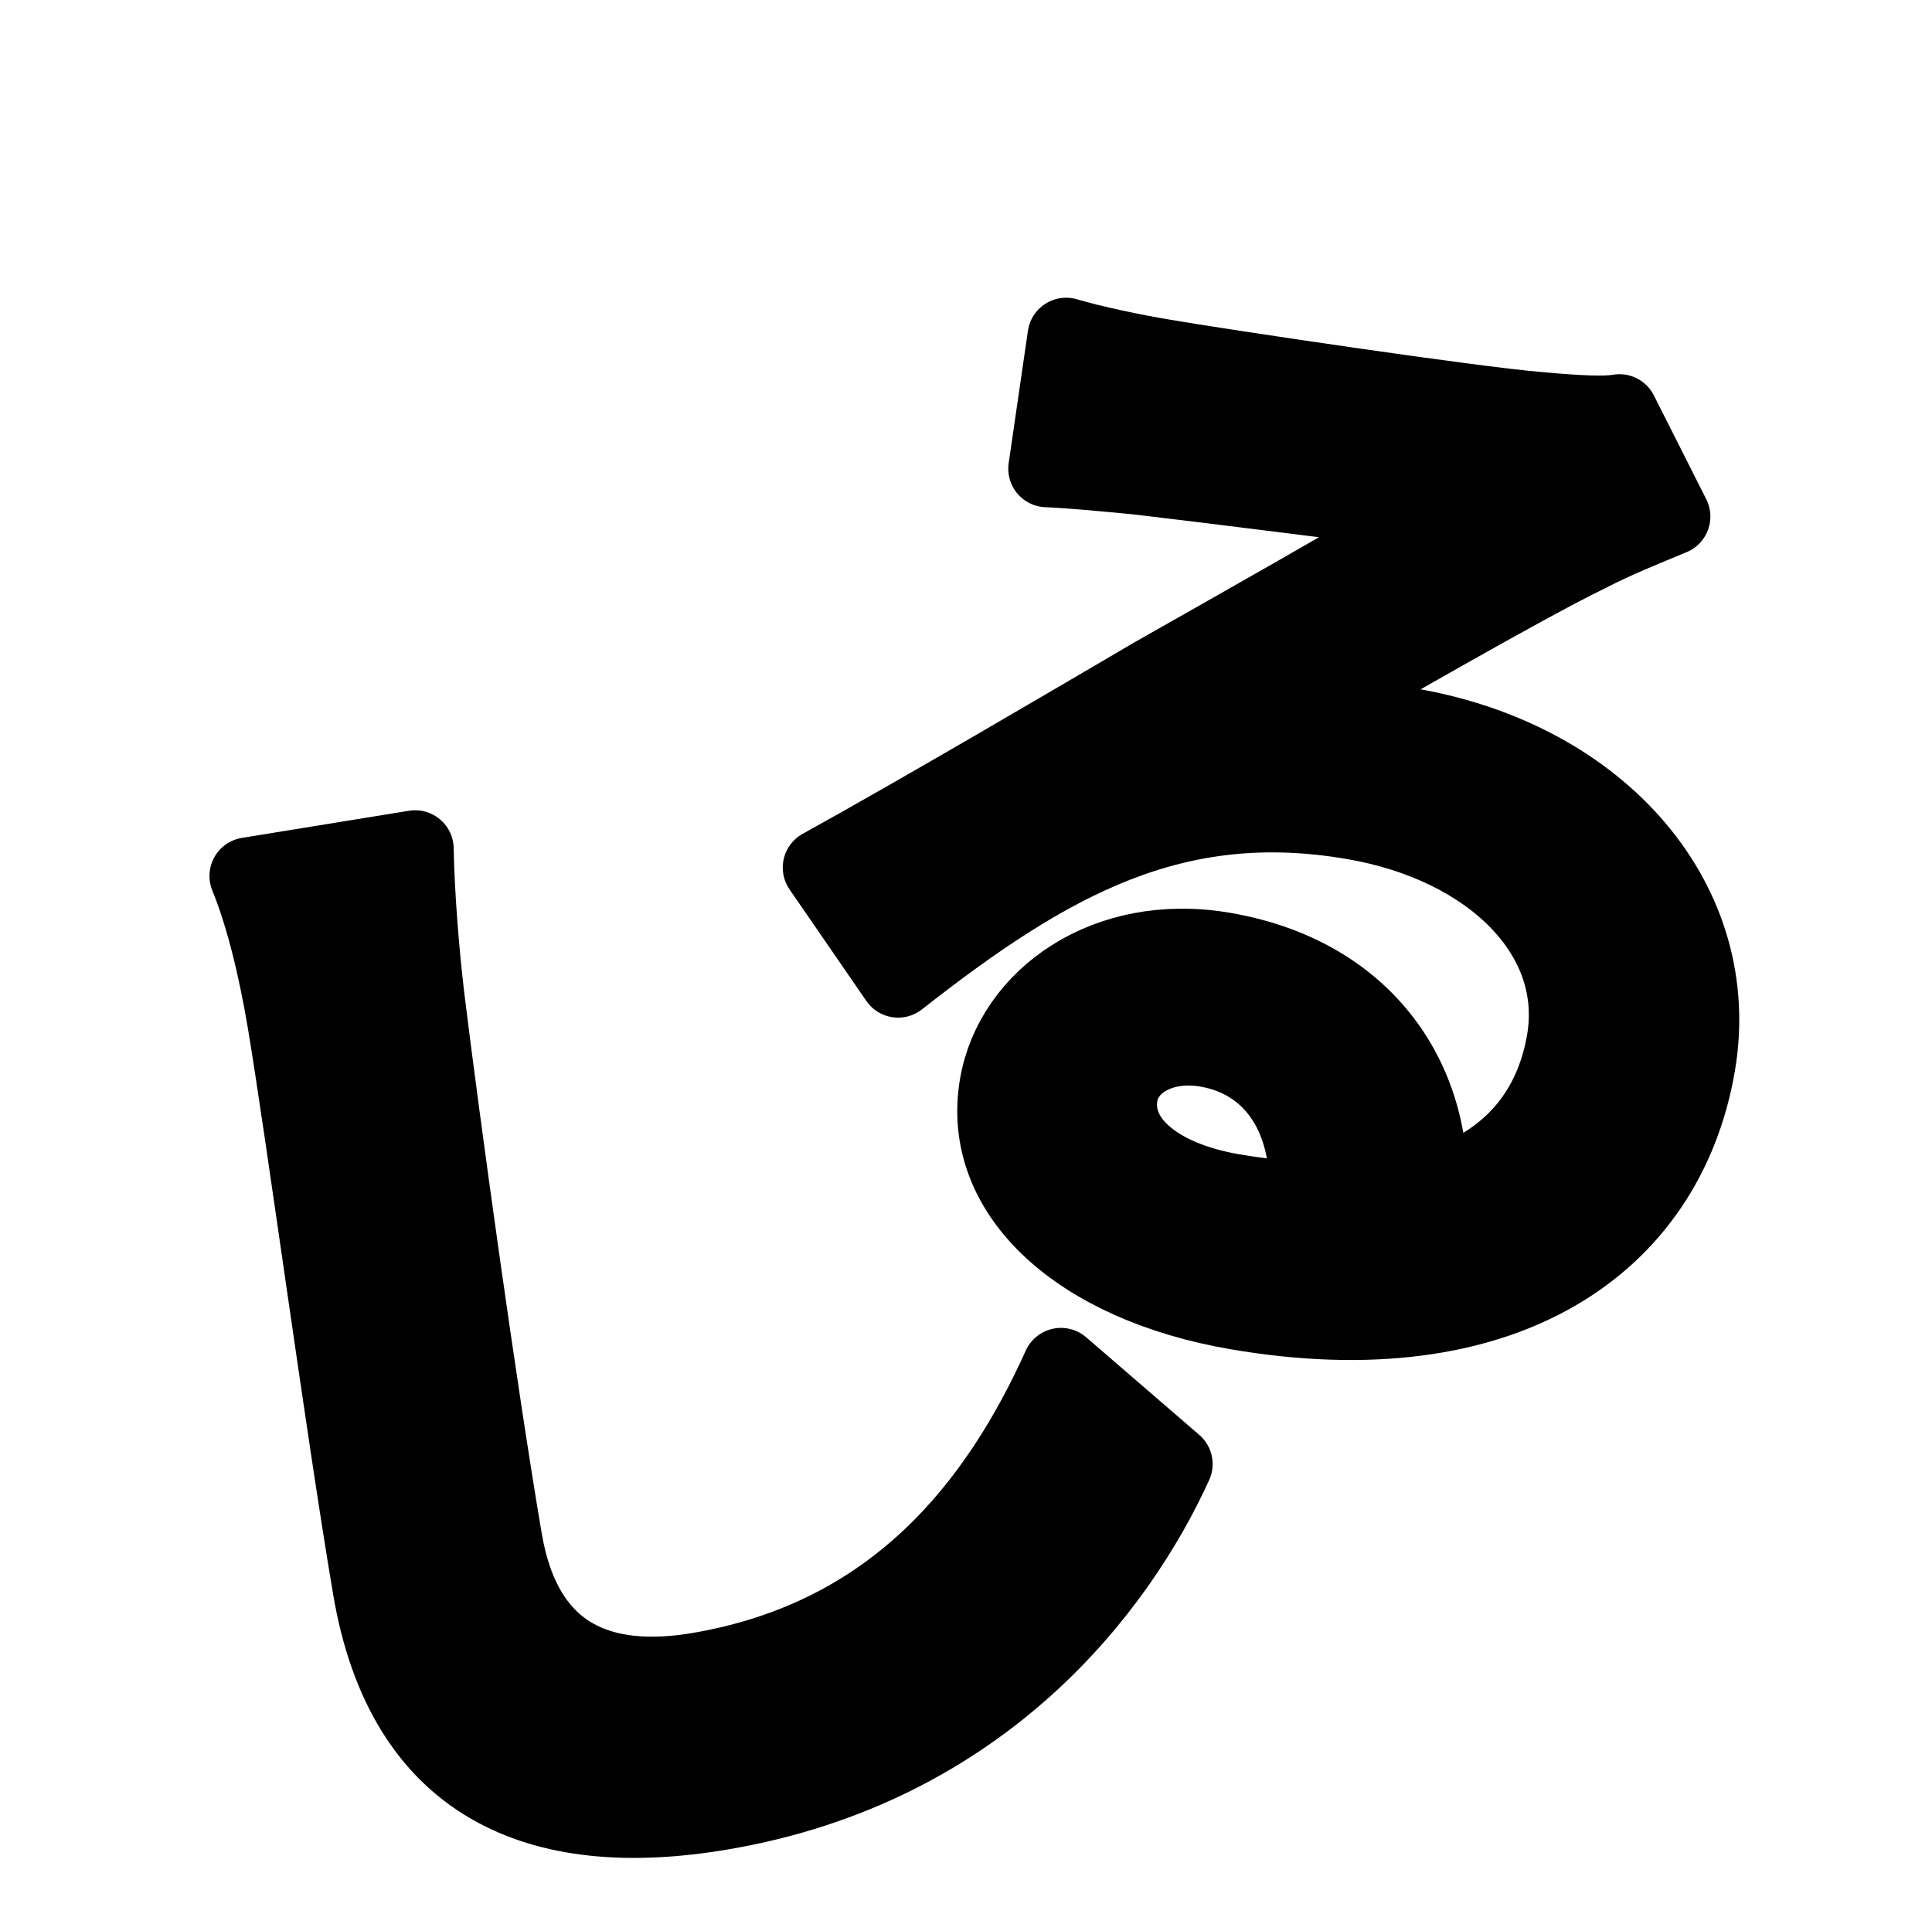
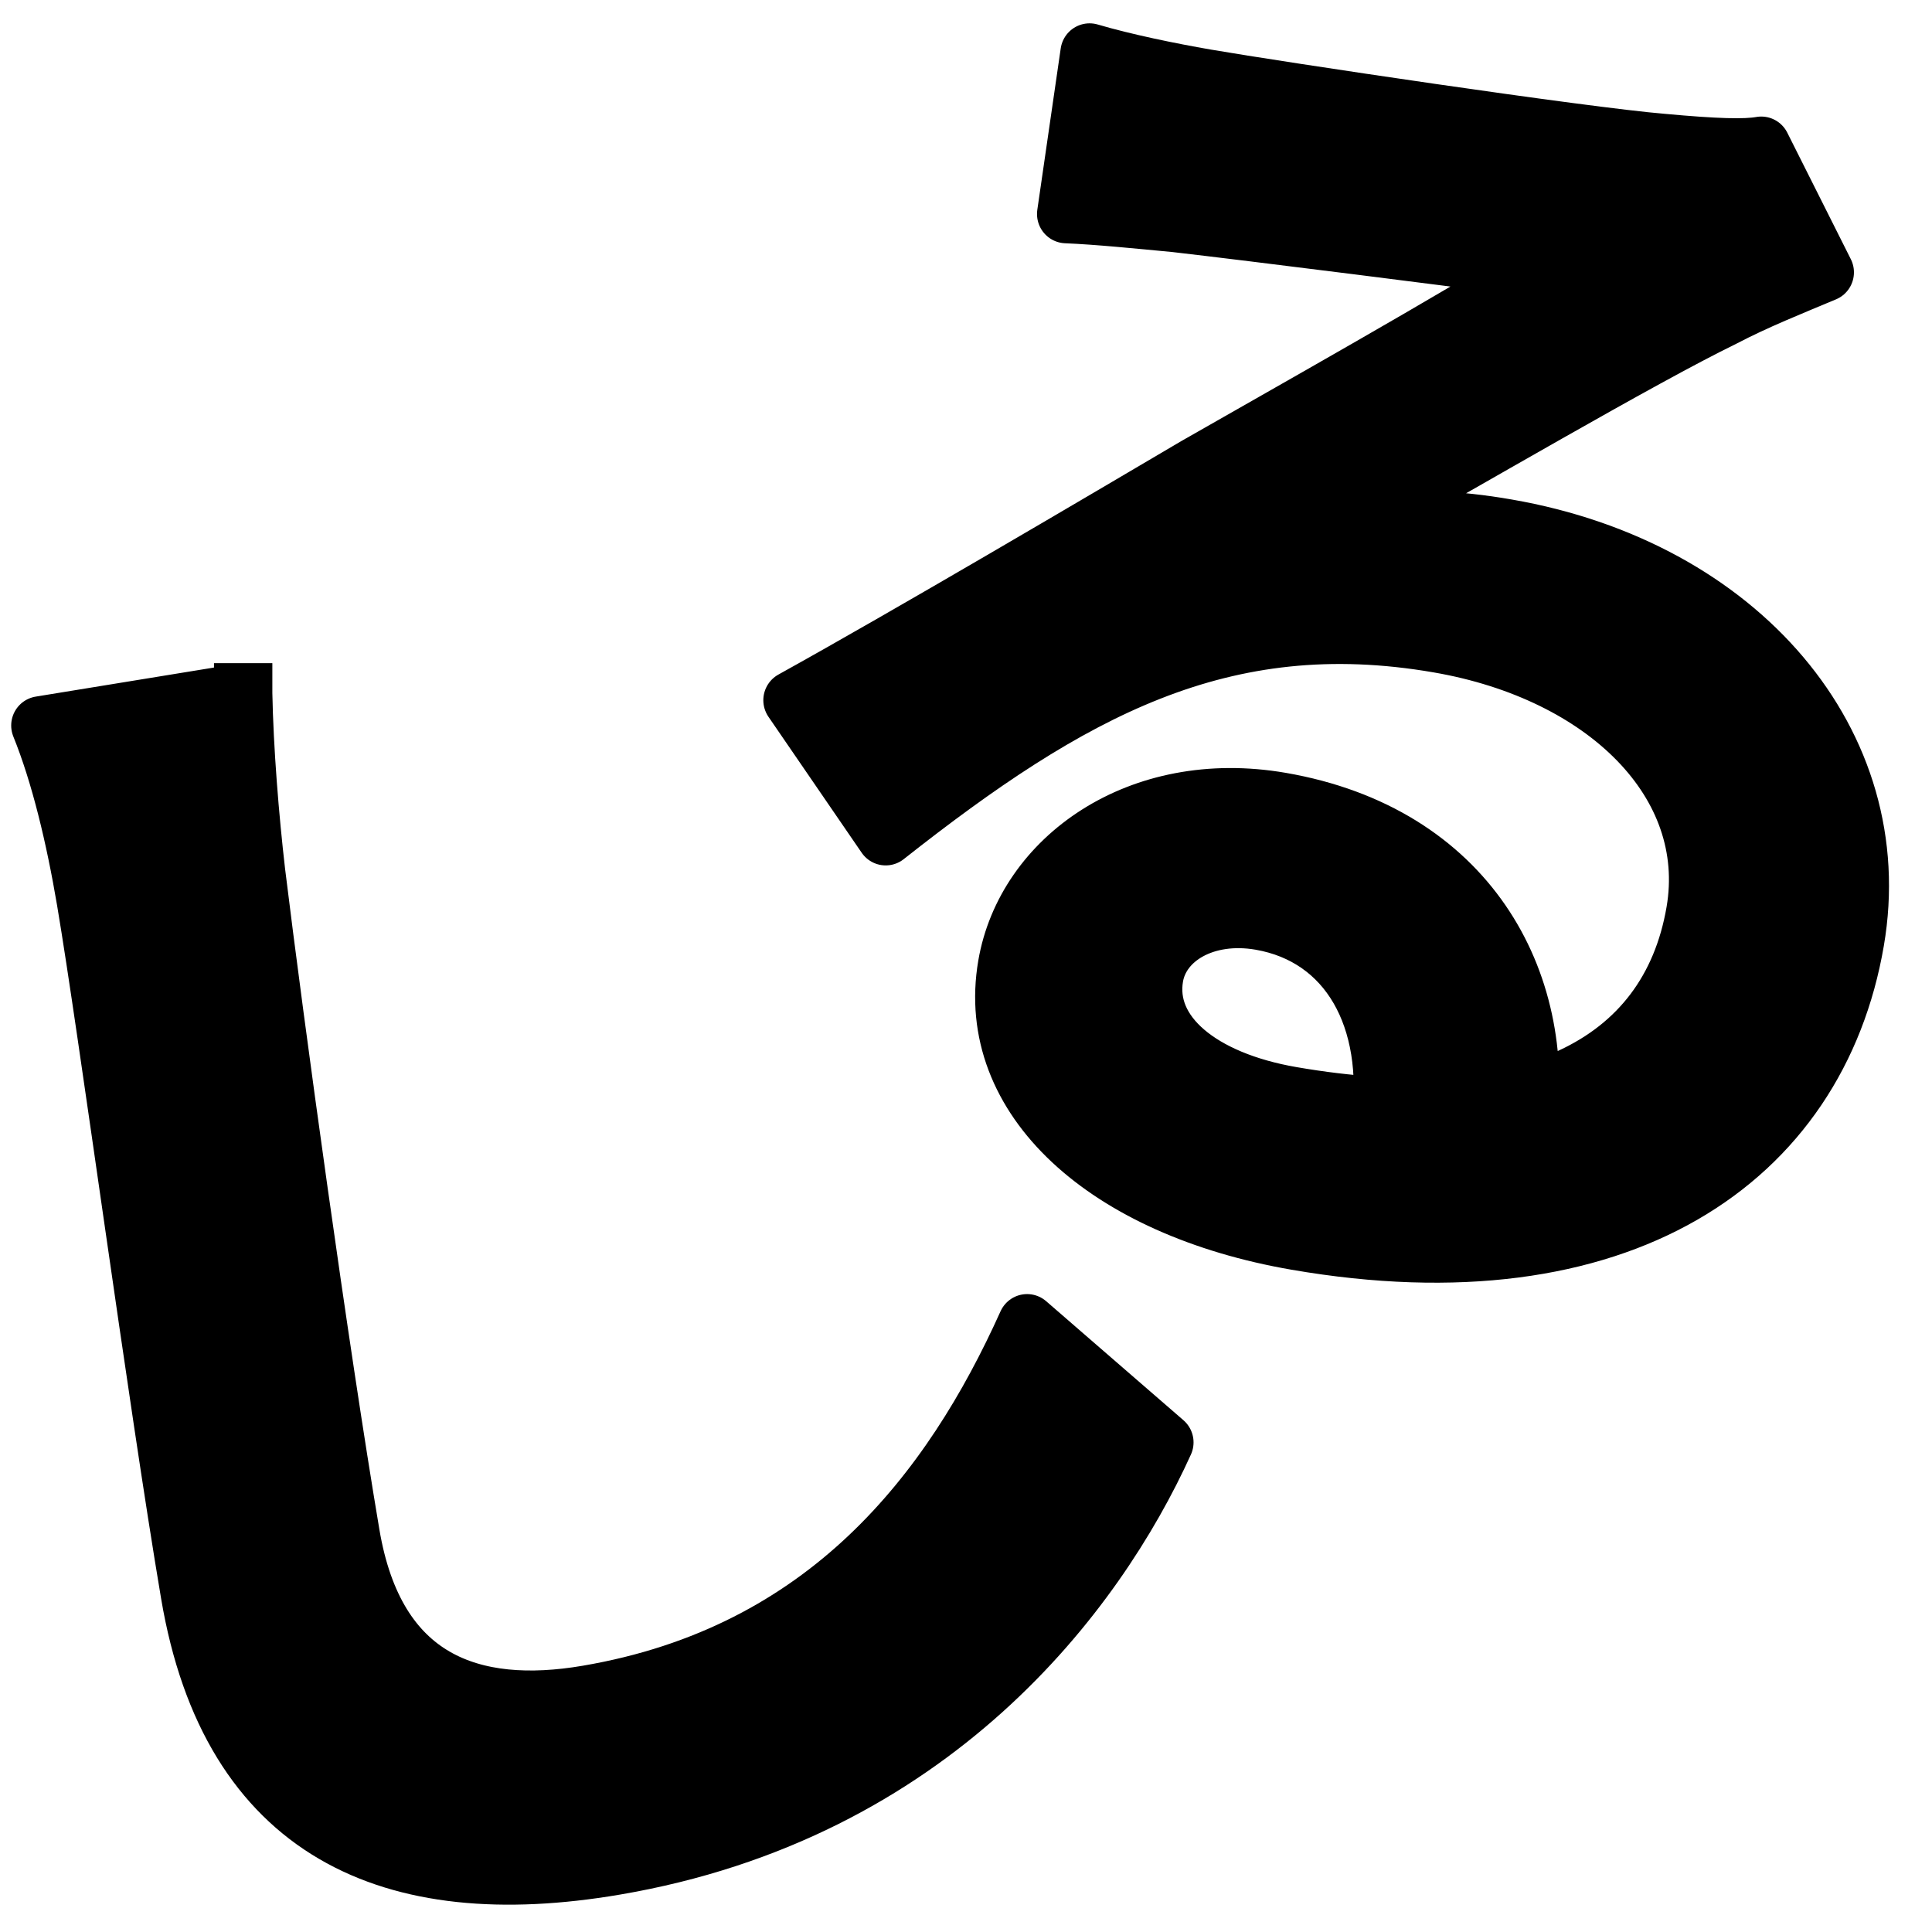
- <svg xmlns="http://www.w3.org/2000/svg" width="250.499" height="248.53" viewBox="0 0 66.278 65.757">
-   <g style="display:inline">
-     <path style="font-weight:600;font-size:132.676px;line-height:0;font-family:Inter;-inkscape-font-specification:'Inter Semi-Bold';display:inline;fill:#000;fill-opacity:1;stroke:#000;stroke-width:2.646;stroke-linecap:square;stroke-linejoin:round;stroke-dasharray:none;stroke-opacity:1;paint-order:markers fill stroke" d="m37.17 12.326-.661 4.543c.917.038 2.061.154 3.088.25 2.087.24 8.179 1.007 10.22 1.278-2.206 1.387-7.139 4.152-9.631 5.57-2.59 1.521-8.085 4.752-11.413 6.588l2.634 3.826c5.2-4.084 9.506-6.475 15.629-5.421 4.718.812 7.877 3.925 7.253 7.552-.752 4.367-4.822 6.317-11.412 5.183-2.574-.443-4.154-1.759-3.88-3.358.189-1.092 1.442-1.84 3.002-1.571 2.495.43 3.784 2.739 3.391 5.723l4.15.152c.562-4.2-1.7-8.323-6.964-9.229-4.017-.691-7.223 1.608-7.74 4.61-.644 3.744 2.8 6.827 8.182 7.753 9.125 1.57 14.72-2.245 15.788-8.446.952-5.538-3.257-10.478-9.847-11.612a15.97 15.97 0 0 0-4.267-.172c2.975-1.656 8.065-4.635 10.387-5.761.926-.483 1.917-.875 2.87-1.273l-1.797-3.561c-.456.082-1.295.058-2.797-.08-2.217-.181-10.83-1.462-12.897-1.818-1.014-.174-2.294-.435-3.288-.726Z" aria-label="る" transform="translate(-.597 -.788)" />
-     <path d="m14.838 29.912-5.732.931c.56 1.378.983 3.147 1.287 4.936.613 3.618 2.008 14.017 2.939 19.504 1.139 6.72 5.693 8.73 12.015 7.657 8.946-1.516 13.59-7.662 15.527-11.918l-3.881-3.35c-2.142 4.74-5.663 9.304-12.422 10.45-3.26.553-5.995-.374-6.696-4.509-.883-5.209-2.135-14.282-2.671-18.65-.177-1.524-.335-3.42-.366-5.05z" style="font-weight:600;font-size:134.033px;line-height:0;font-family:Inter;-inkscape-font-specification:'Inter Semi-Bold';display:inline;fill:#000;fill-opacity:1;stroke:#000;stroke-width:2.646;stroke-linecap:square;stroke-linejoin:round;stroke-dasharray:none;stroke-opacity:1;paint-order:markers fill stroke" aria-label="し" transform="translate(-.597 -.788)" />
-   </g>
+ <svg xmlns="http://www.w3.org/2000/svg" width="256" height="256">
+   <path style="fill-rule:nonzero;fill:#000;fill-opacity:1;stroke-width:2;stroke-linecap:square;stroke-linejoin:round;stroke:#000;stroke-opacity:1;stroke-miterlimit:4" d="m38.396 2.457-.803 5.515c1.114.046 2.503.188 3.75.305 2.533.289 9.928 1.22 12.405 1.549-2.678 1.684-8.665 5.04-11.69 6.762-3.145 1.846-9.814 5.767-13.854 7.996l3.198 4.645c6.312-4.958 11.538-7.86 18.97-6.58 5.728.985 9.562 4.764 8.804 9.166-.912 5.3-5.852 7.668-13.852 6.291-3.124-.537-5.042-2.134-4.709-4.075.229-1.326 1.749-2.233 3.643-1.908 3.029.522 4.593 3.325 4.117 6.947l5.037.184c.682-5.097-2.064-10.102-8.454-11.202-4.876-.839-8.767 1.952-9.394 5.597-.782 4.544 3.399 8.286 9.93 9.409 11.078 1.907 17.87-2.725 19.164-10.251 1.157-6.722-3.952-12.718-11.951-14.095a19.376 19.376 0 0 0-5.18-.208c3.612-2.011 9.79-5.627 12.609-6.994 1.123-.586 2.327-1.062 3.482-1.545l-2.18-4.323c-.554.1-1.572.071-3.396-.097-2.69-.22-13.146-1.775-15.654-2.206-1.23-.212-2.785-.528-3.992-.882ZM9.36 24.319l-6.958 1.13c.68 1.672 1.194 3.82 1.562 5.99.744 4.394 2.438 17.016 3.567 23.676 1.383 8.157 6.911 10.595 14.585 9.294 10.86-1.841 16.496-9.301 18.847-14.466l-4.71-4.067c-2.6 5.753-6.874 11.294-15.08 12.685-3.957.672-7.276-.454-8.126-5.474-1.072-6.322-2.592-17.335-3.244-22.637-.214-1.85-.405-4.151-.443-6.131Zm0 0" transform="matrix(3.86253 0 0 3.87804 -3.932 -2.558)" />
</svg>
